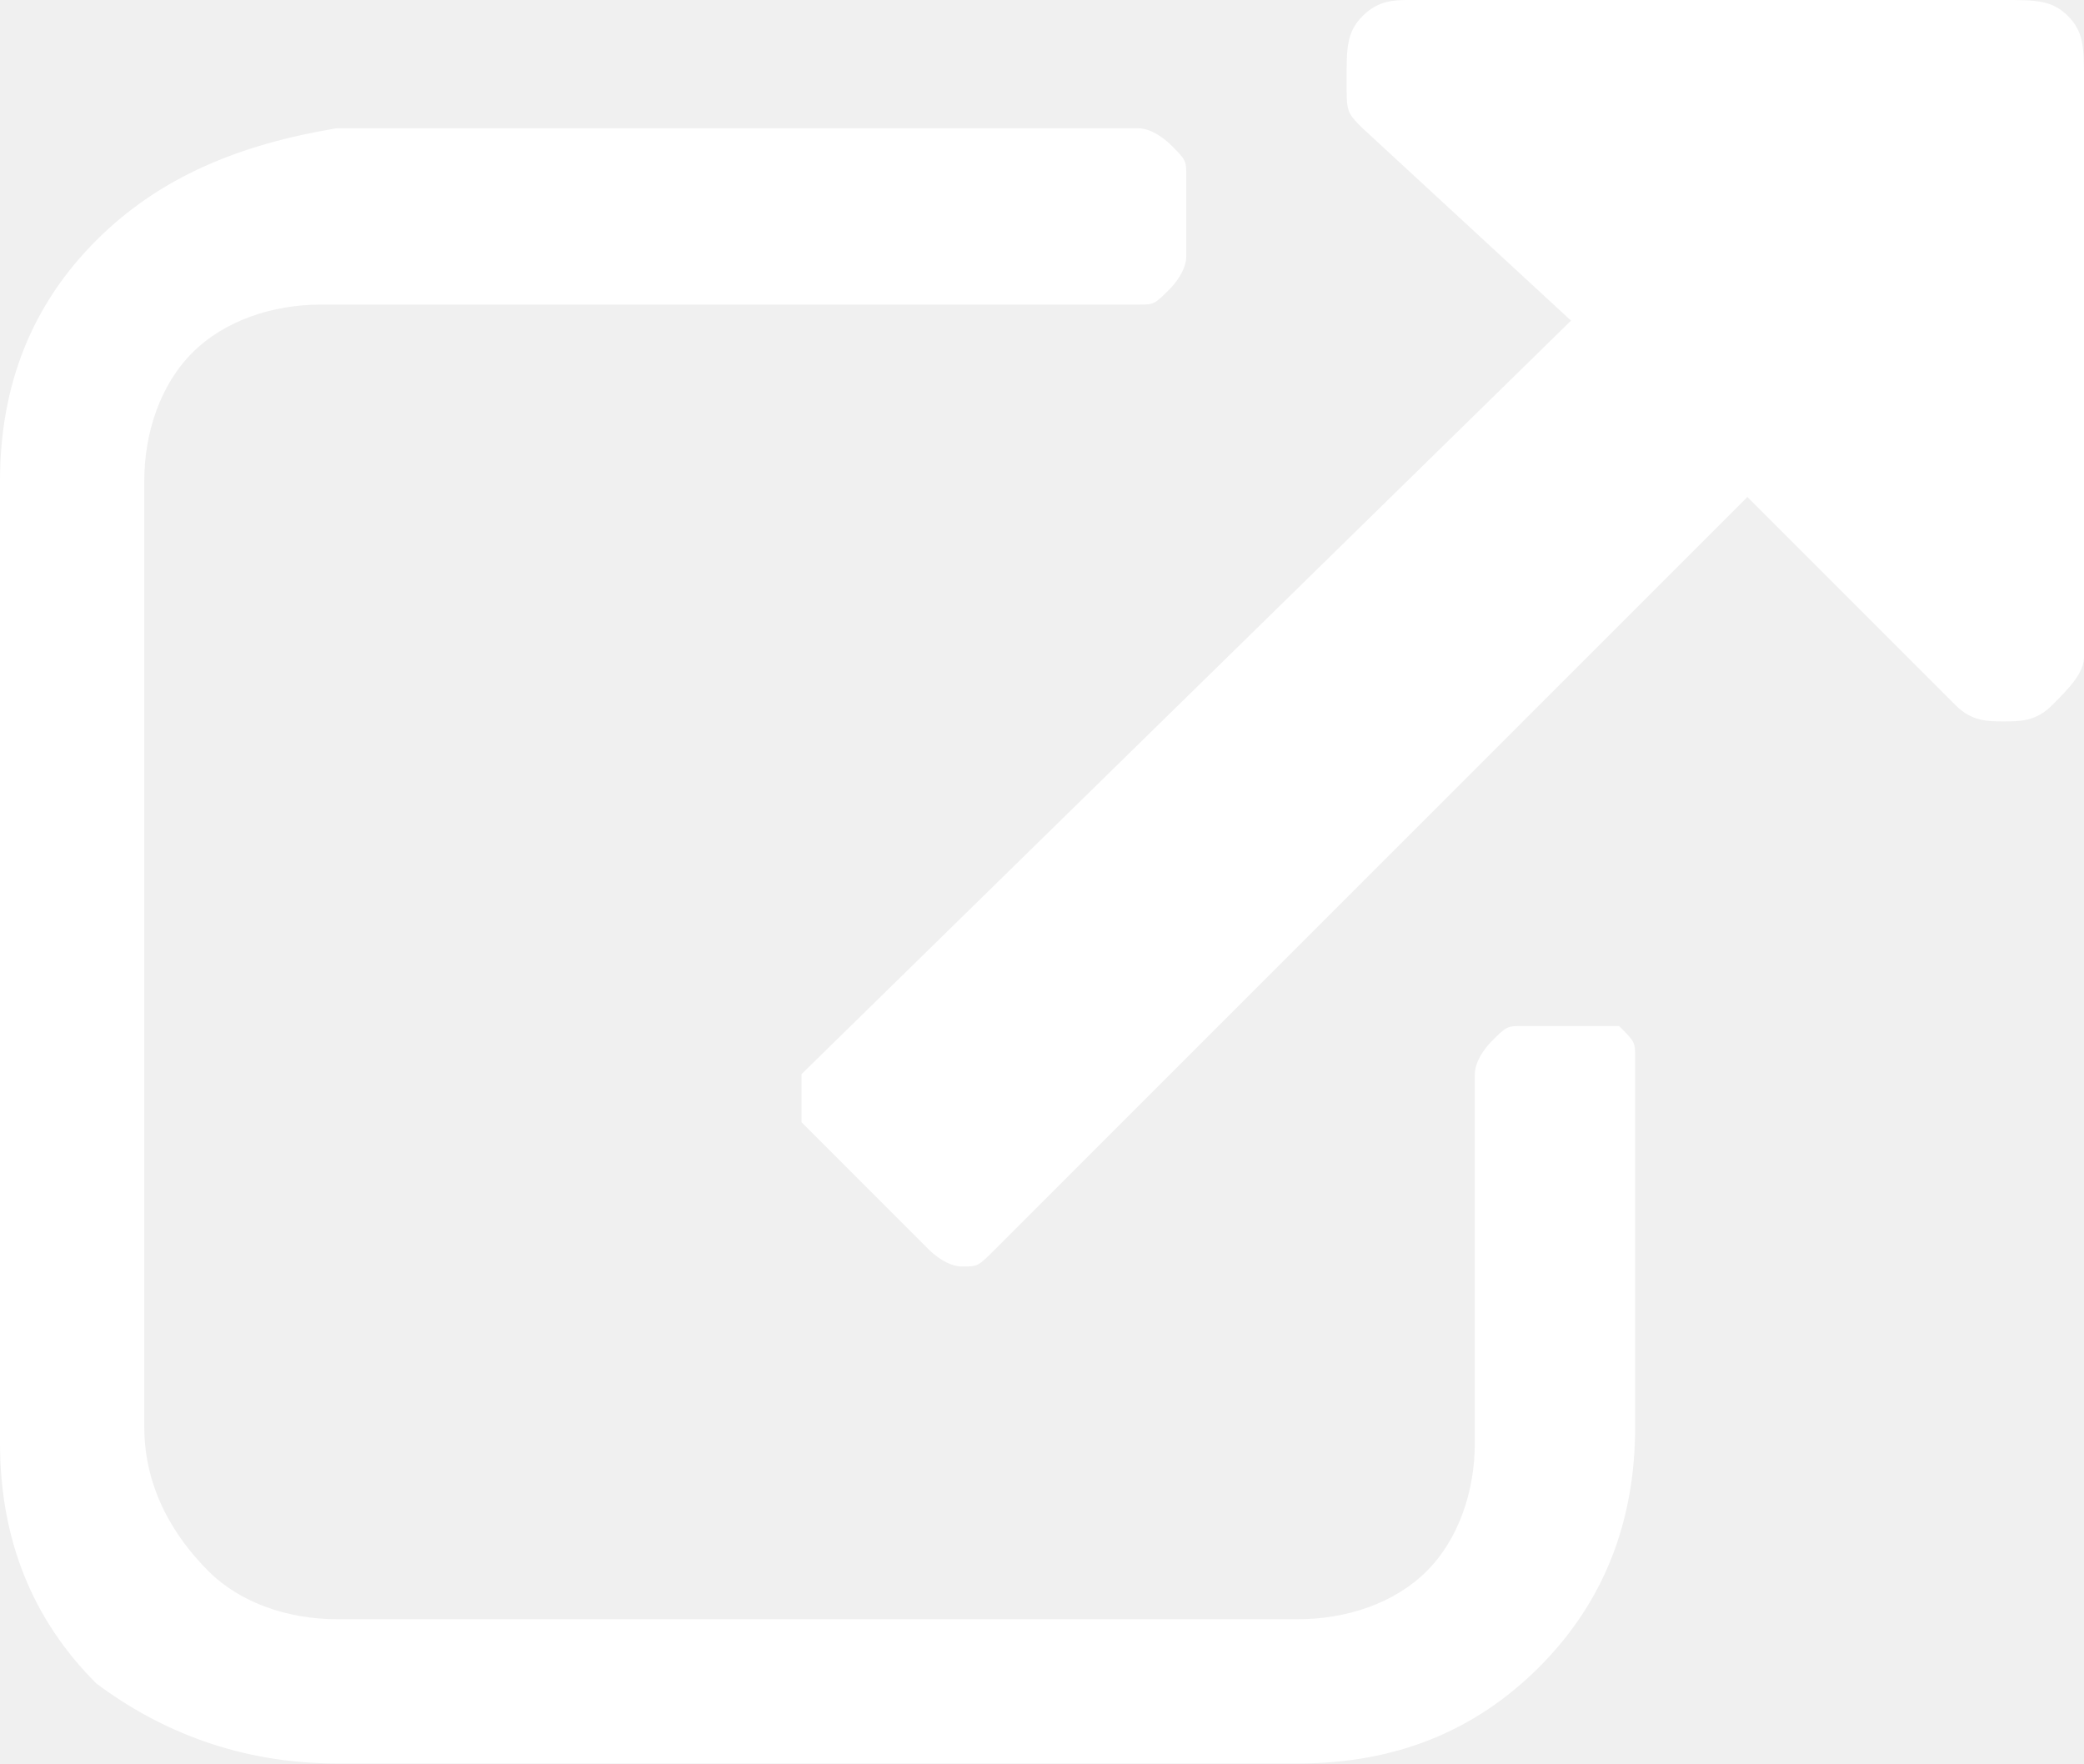
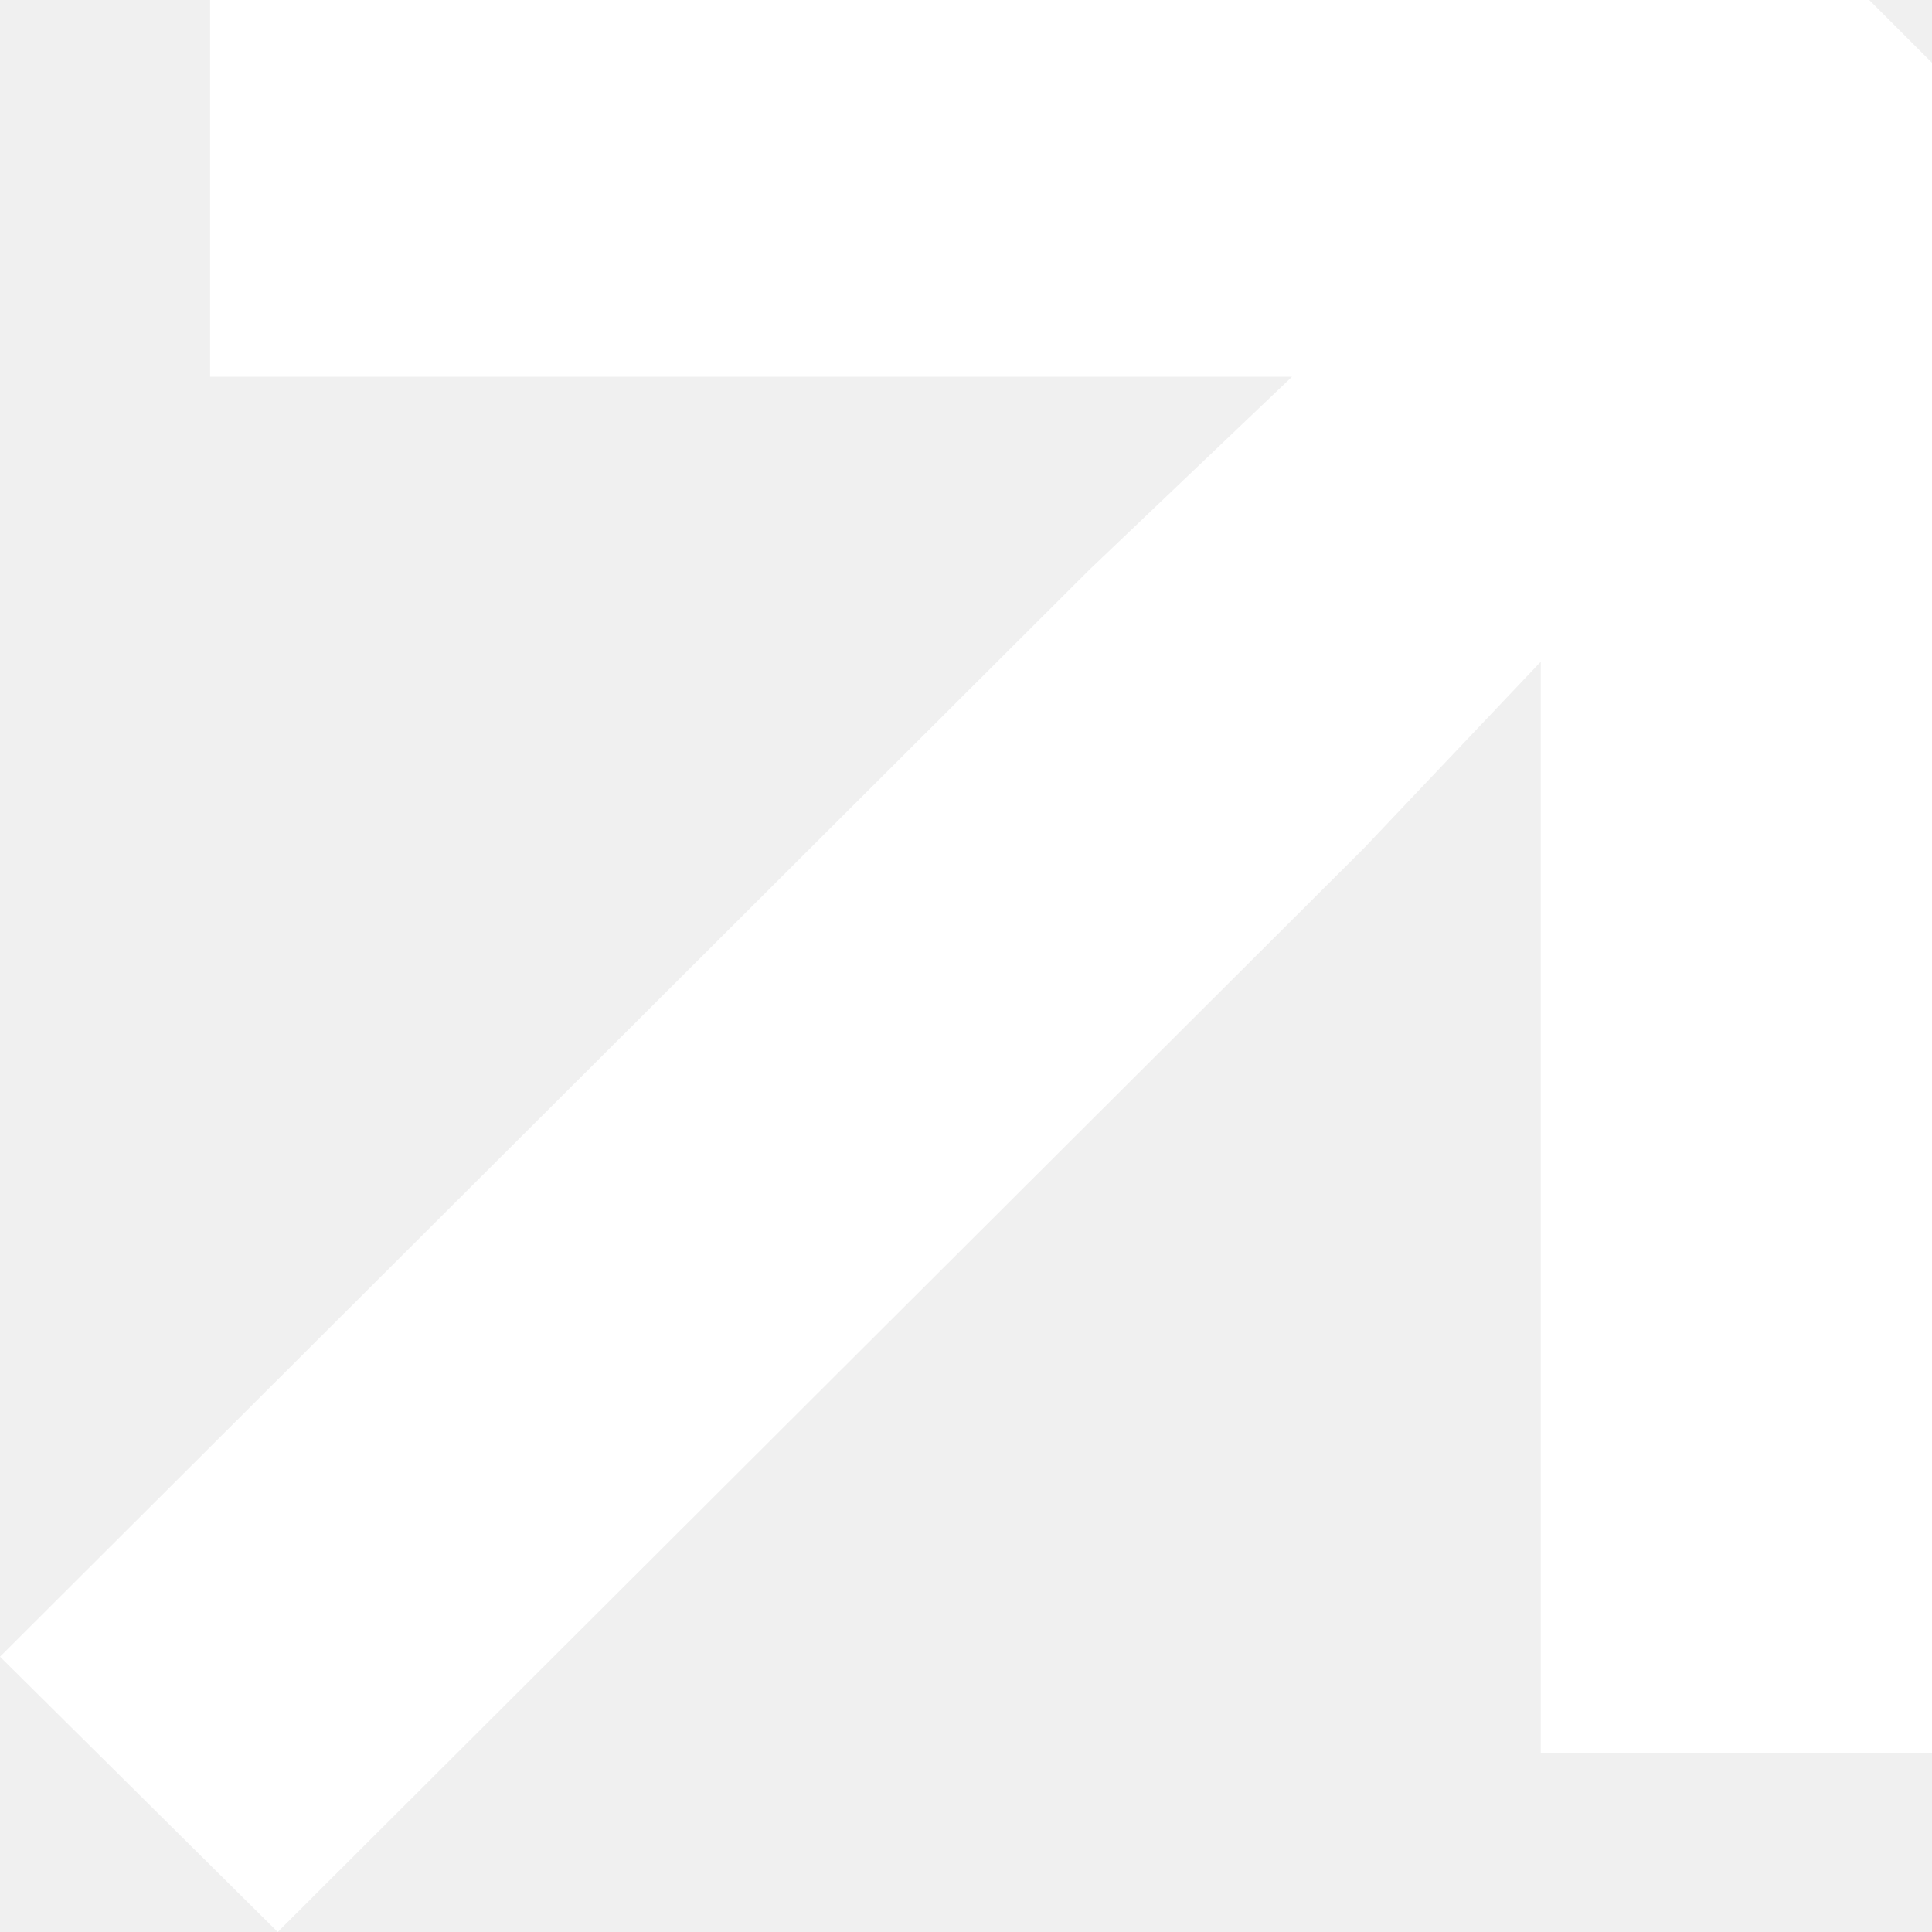
- <svg xmlns="http://www.w3.org/2000/svg" width="13" height="11">
-   <path d="M10 6.4h-.5c-.1 0-.1 0-.2.1 0 0-.1.1-.1.2V9c0 .3-.1.6-.3.8-.2.2-.5.3-.8.3h-6c-.3 0-.6-.1-.8-.3s-.4-.5-.4-.9V3c0-.3.1-.6.3-.8.2-.2.5-.3.8-.3h5.1c.1 0 .1 0 .2-.1 0 0 .1-.1.1-.2v-.5c0-.1 0-.1-.1-.2 0 0-.1-.1-.2-.1h-5c-.6.1-1.1.3-1.5.7-.4.4-.6.9-.6 1.5v6c0 .6.2 1.1.6 1.5.4.3.9.5 1.5.5h6c.6 0 1.1-.2 1.5-.6.4-.4.6-.9.6-1.5V6.6c0-.1 0-.1-.1-.2H10zM12.9.1c-.1-.1-.2-.1-.4-.1H8.8c-.1 0-.2 0-.3.1s-.1.2-.1.4 0 .2.1.3L9.8 2 5 6.7V7l.8.8s.1.1.2.1.1 0 .2-.1l4.7-4.7 1.3 1.3c.1.1.2.1.3.1.1 0 .2 0 .3-.1s.2-.2.2-.3V.5c0-.2 0-.3-.1-.4z" fill="#FFF" />
+ <svg xmlns="http://www.w3.org/2000/svg" data-name="Layer 1" viewBox="0 0 8 8">
+   <path d="M8 .26v7H6.38V2.74l-.73.77L1.15 8 0 6.86l4.51-4.5.84-.8H.87V0h6.87z" fill="#FFF" data-name="Layer 2" />
</svg>
